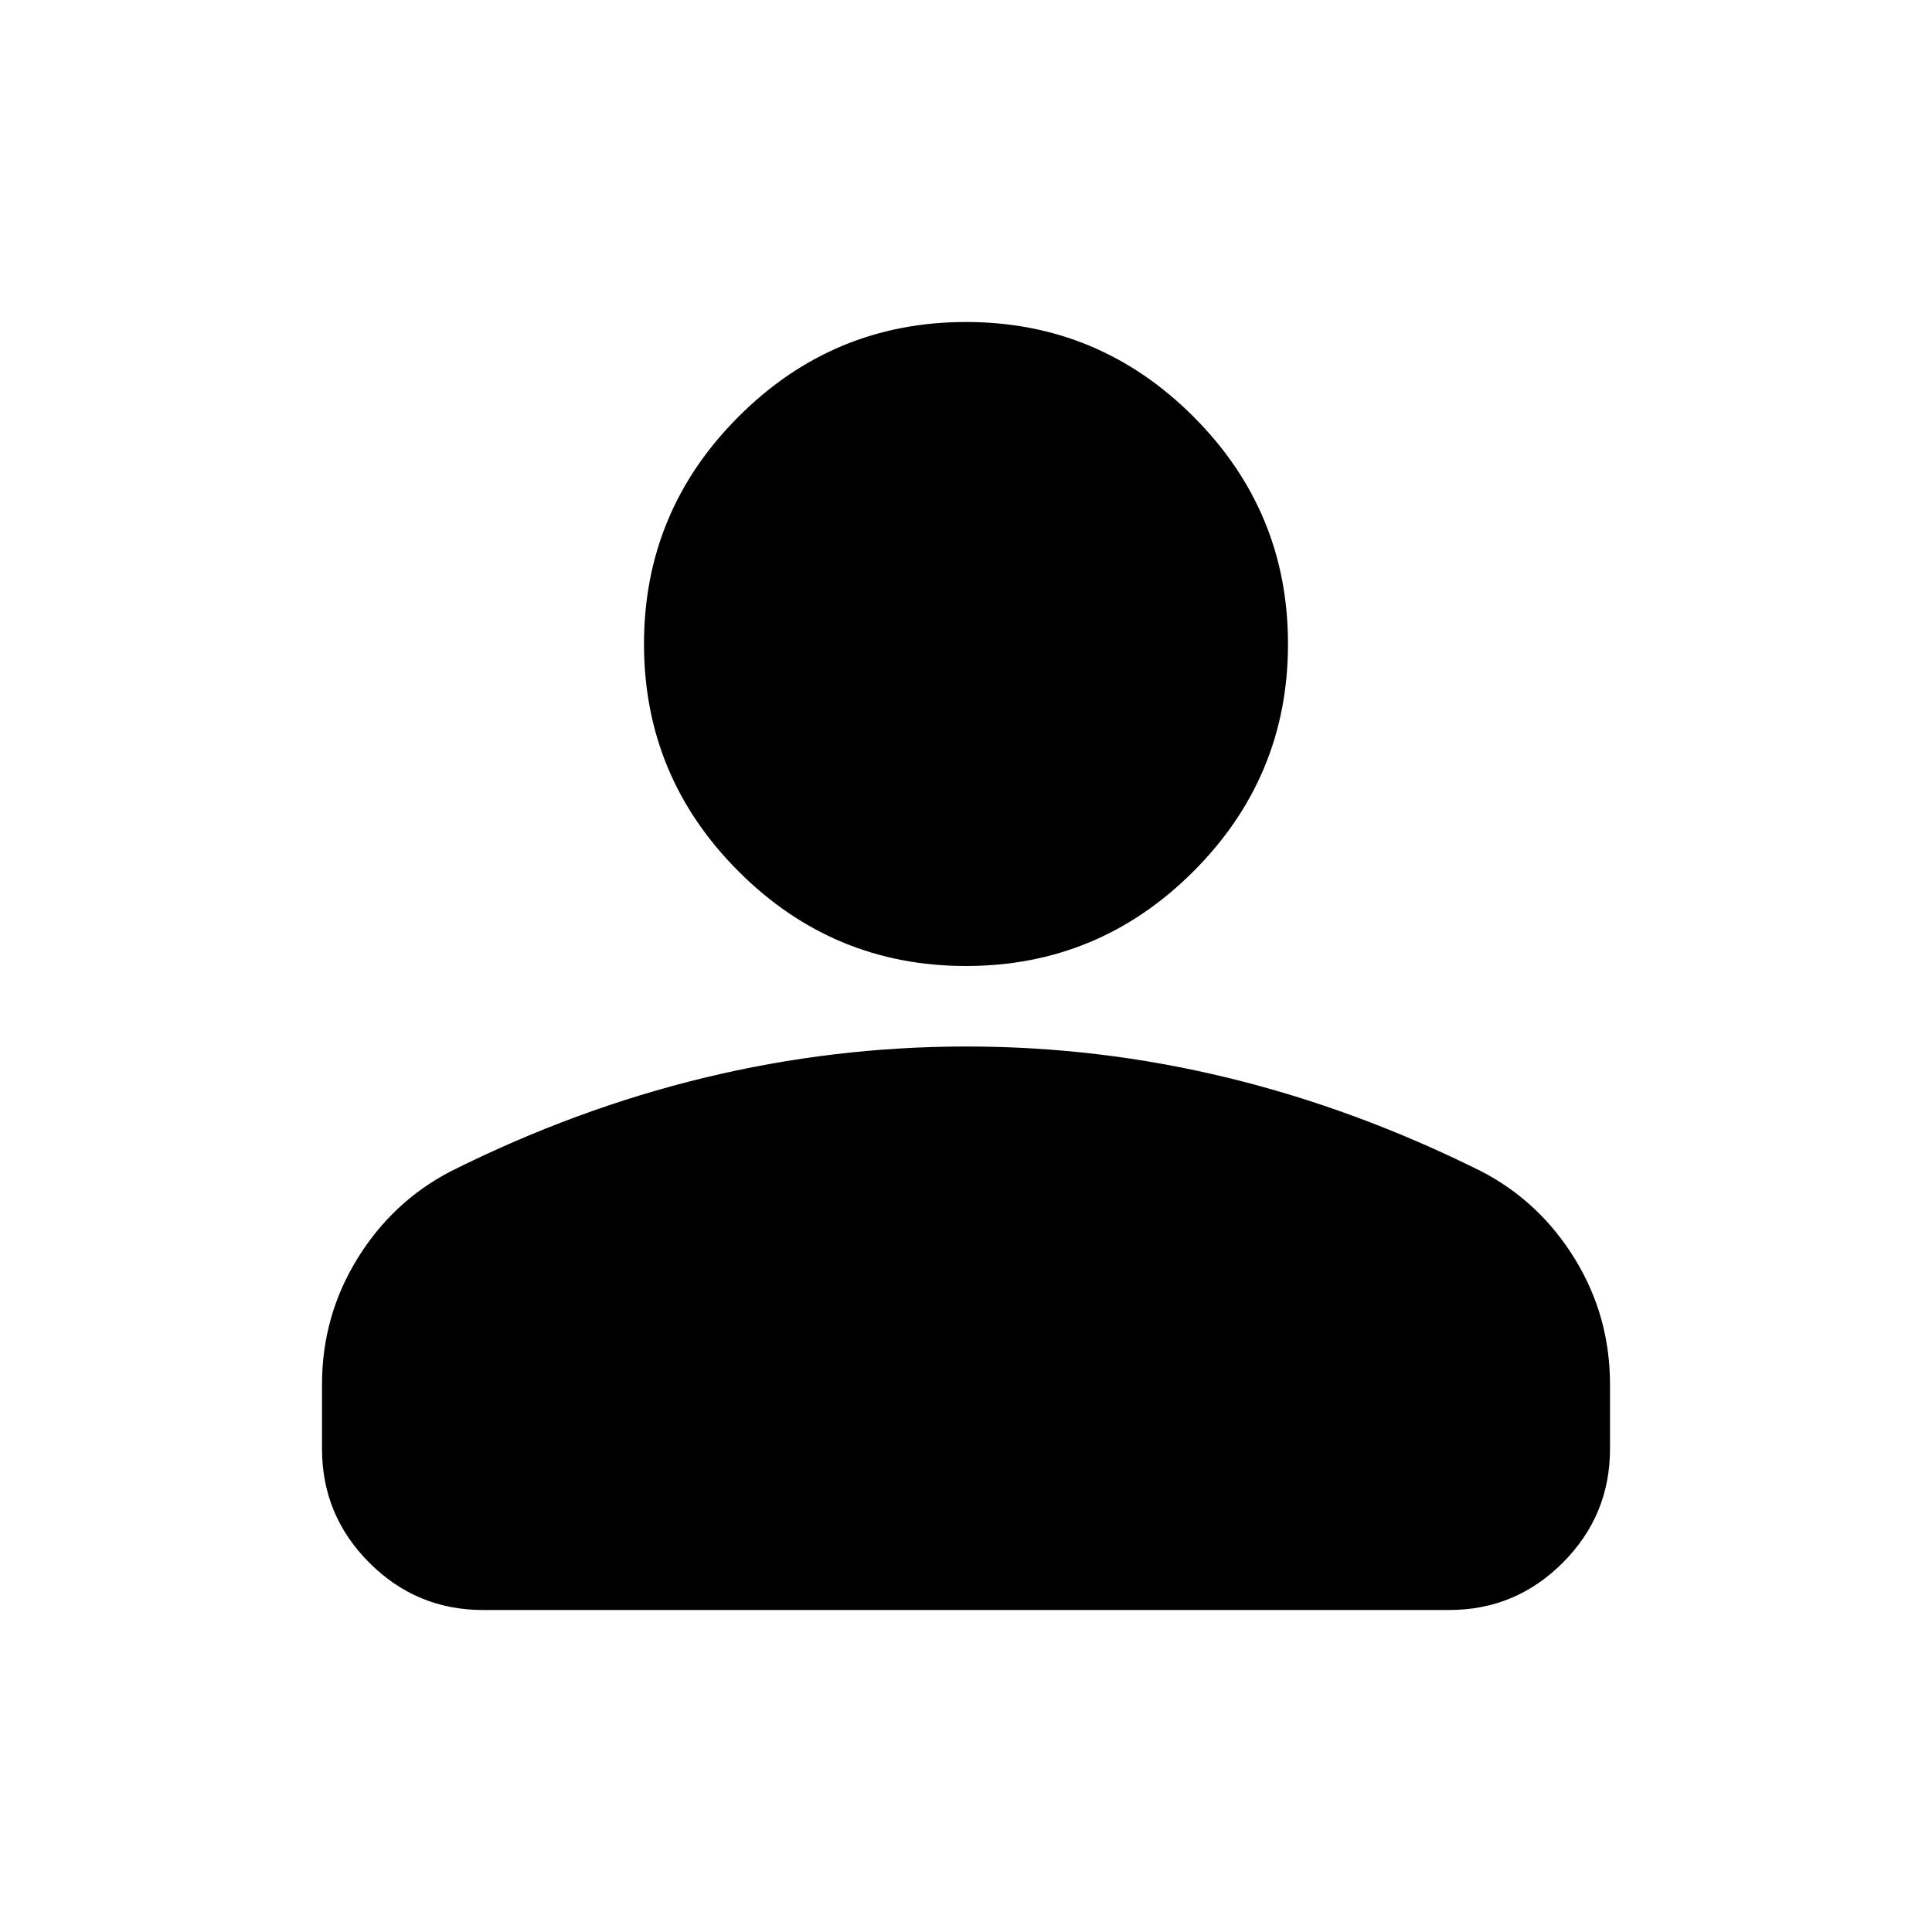
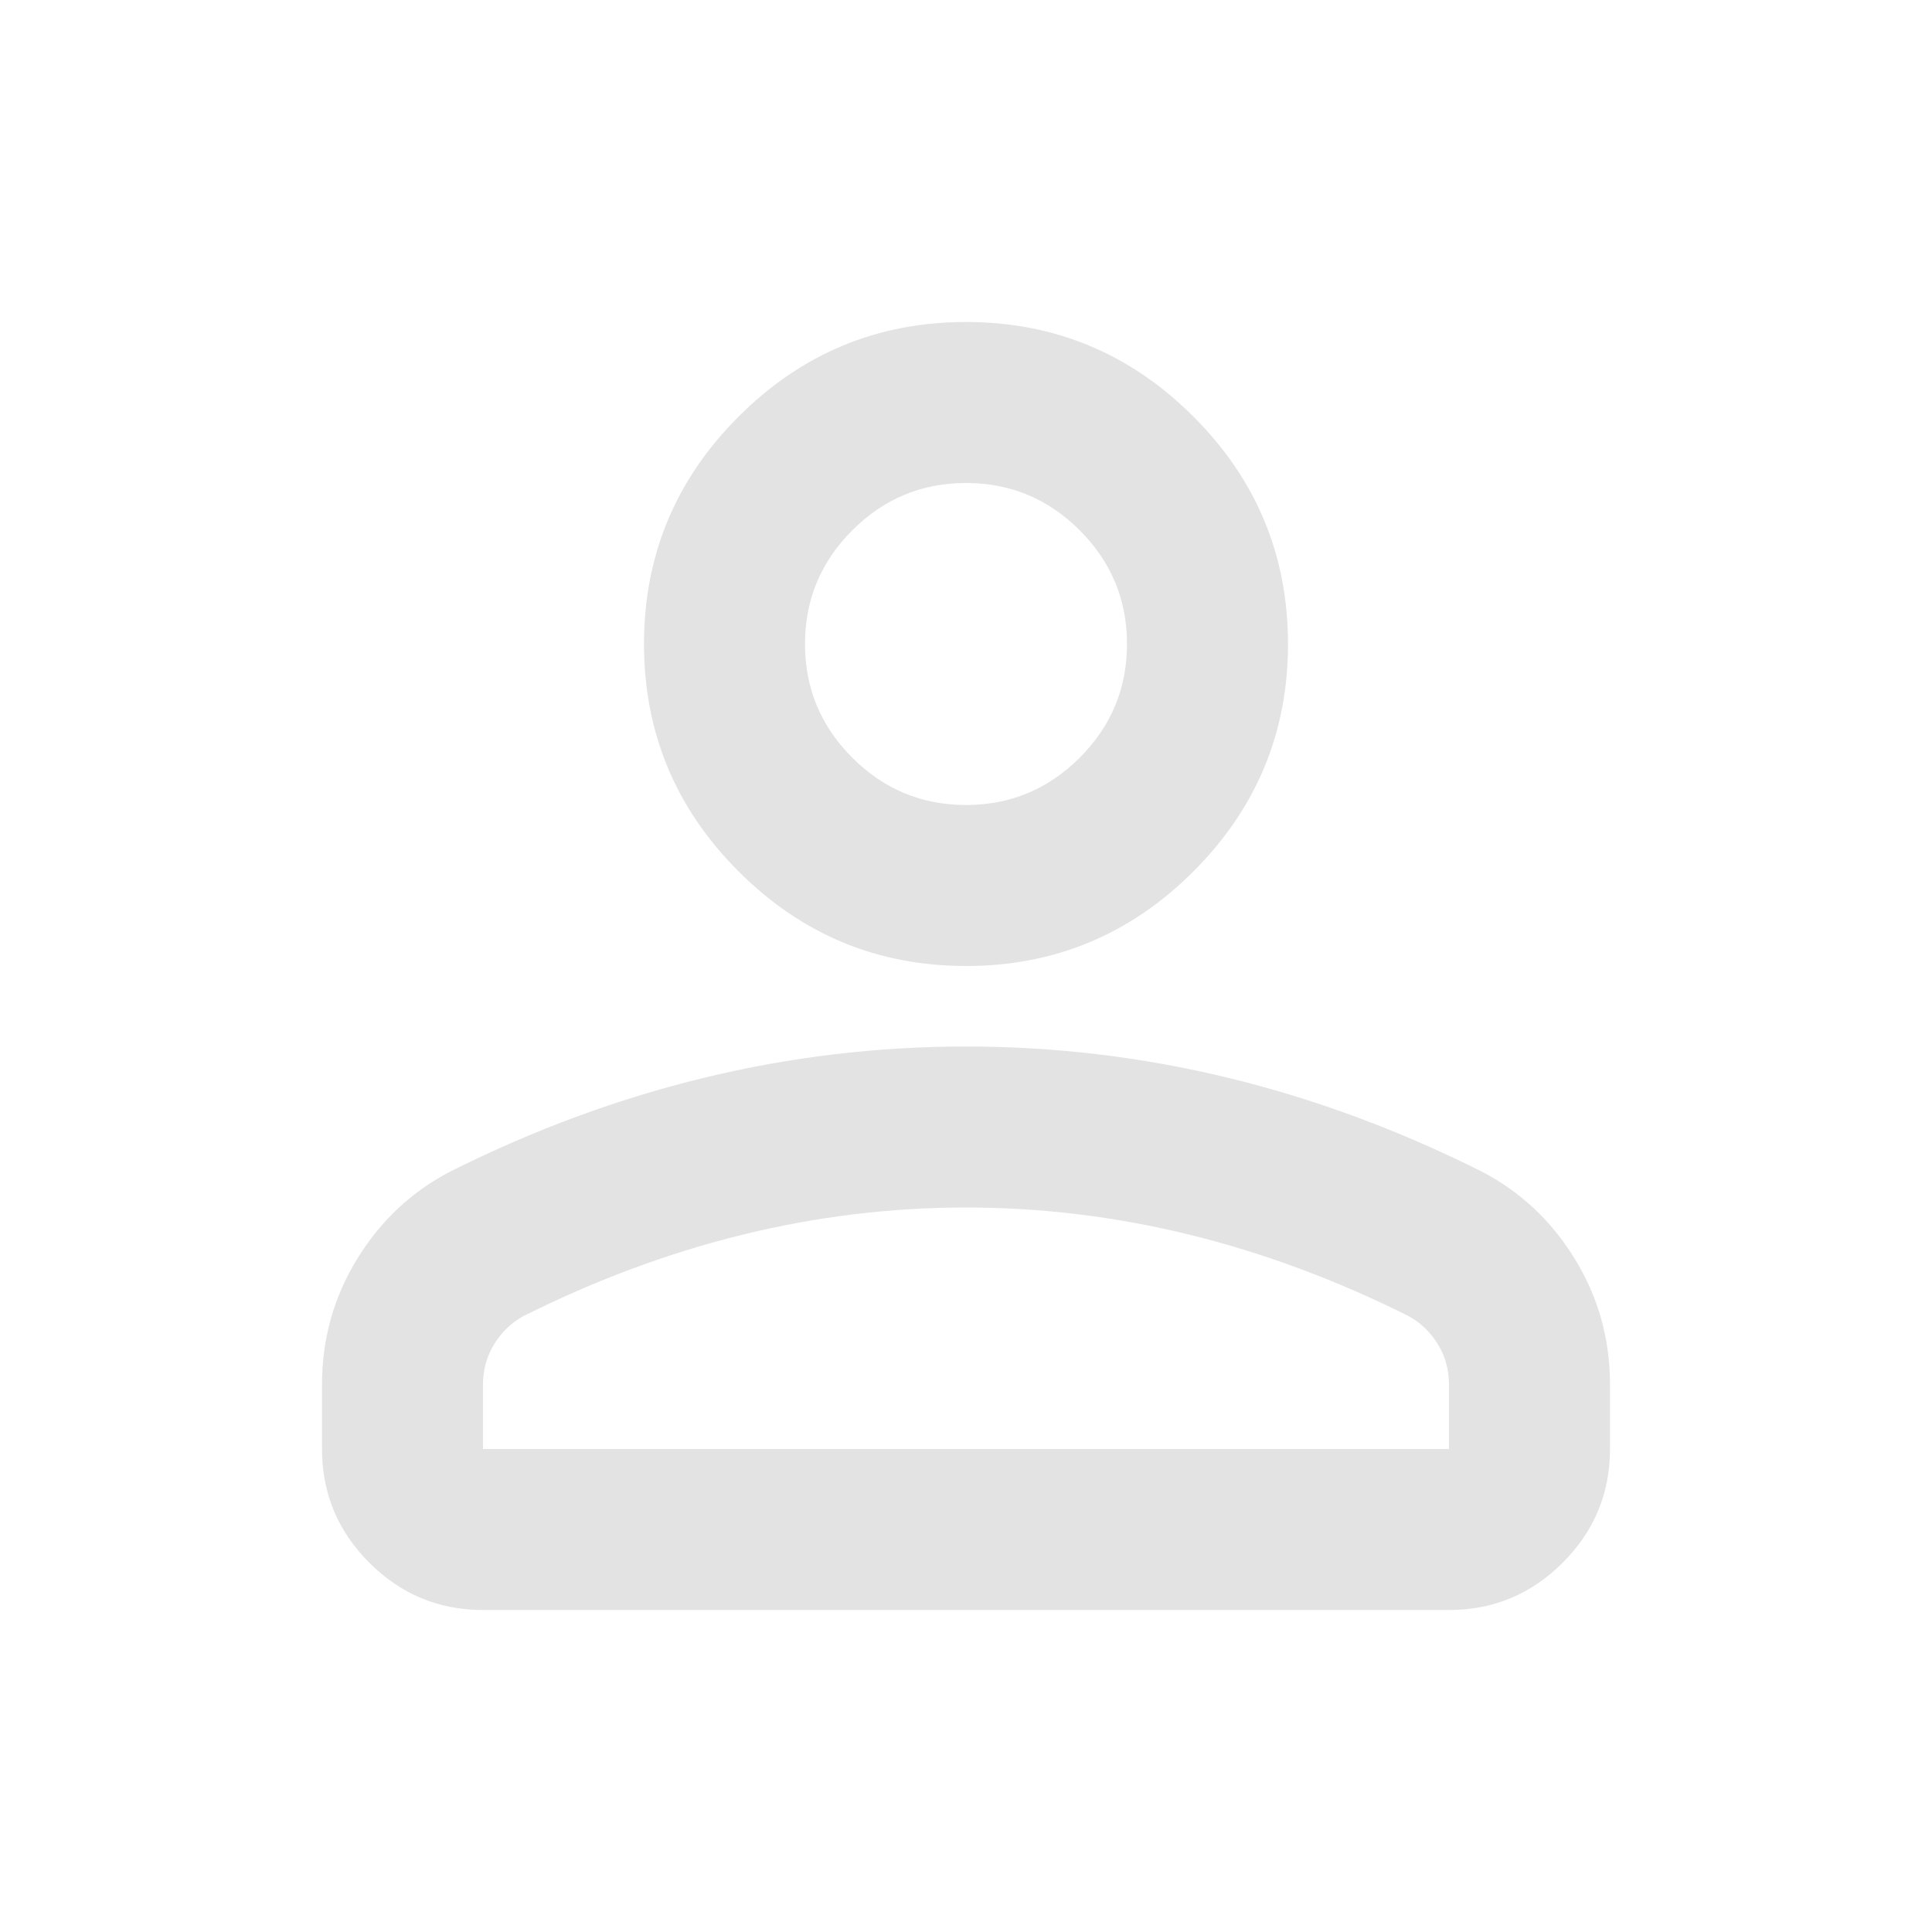
- <svg xmlns="http://www.w3.org/2000/svg" width="24" height="24" viewBox="0 0 24 24">
-   <path fill="currentColor" d="M12 12q-1.65 0-2.825-1.175T8 8t1.175-2.825T12 4t2.825 1.175T16 8t-1.175 2.825T12 12m-8 6v-.8q0-.85.438-1.562T5.6 14.55q1.55-.775 3.15-1.162T12 13t3.25.388t3.15 1.162q.725.375 1.163 1.088T20 17.2v.8q0 .825-.587 1.413T18 20H6q-.825 0-1.412-.587T4 18" />
+ <svg xmlns="http://www.w3.org/2000/svg" height="24px" viewBox="0 -960 960 960" width="24px" fill="#e3e3e3">
+   <path d="M480-480q-66 0-113-47t-47-113q0-66 47-113t113-47q66 0 113 47t47 113q0 66-47 113t-113 47ZM160-240v-32q0-34 17.5-62.5T224-378q62-31 126-46.5T480-440q66 0 130 15.5T736-378q29 15 46.5 43.5T800-272v32q0 33-23.5 56.5T720-160H240q-33 0-56.5-23.5T160-240Zm80 0h480v-32q0-11-5.5-20T700-306q-54-27-109-40.5T480-360q-56 0-111 13.5T260-306q-9 5-14.5 14t-5.5 20v32Zm240-320q33 0 56.5-23.5T560-640q0-33-23.5-56.5T480-720q-33 0-56.5 23.5T400-640q0 33 23.5 56.5T480-560Zm0-80Zm0 400Z" />
</svg>
